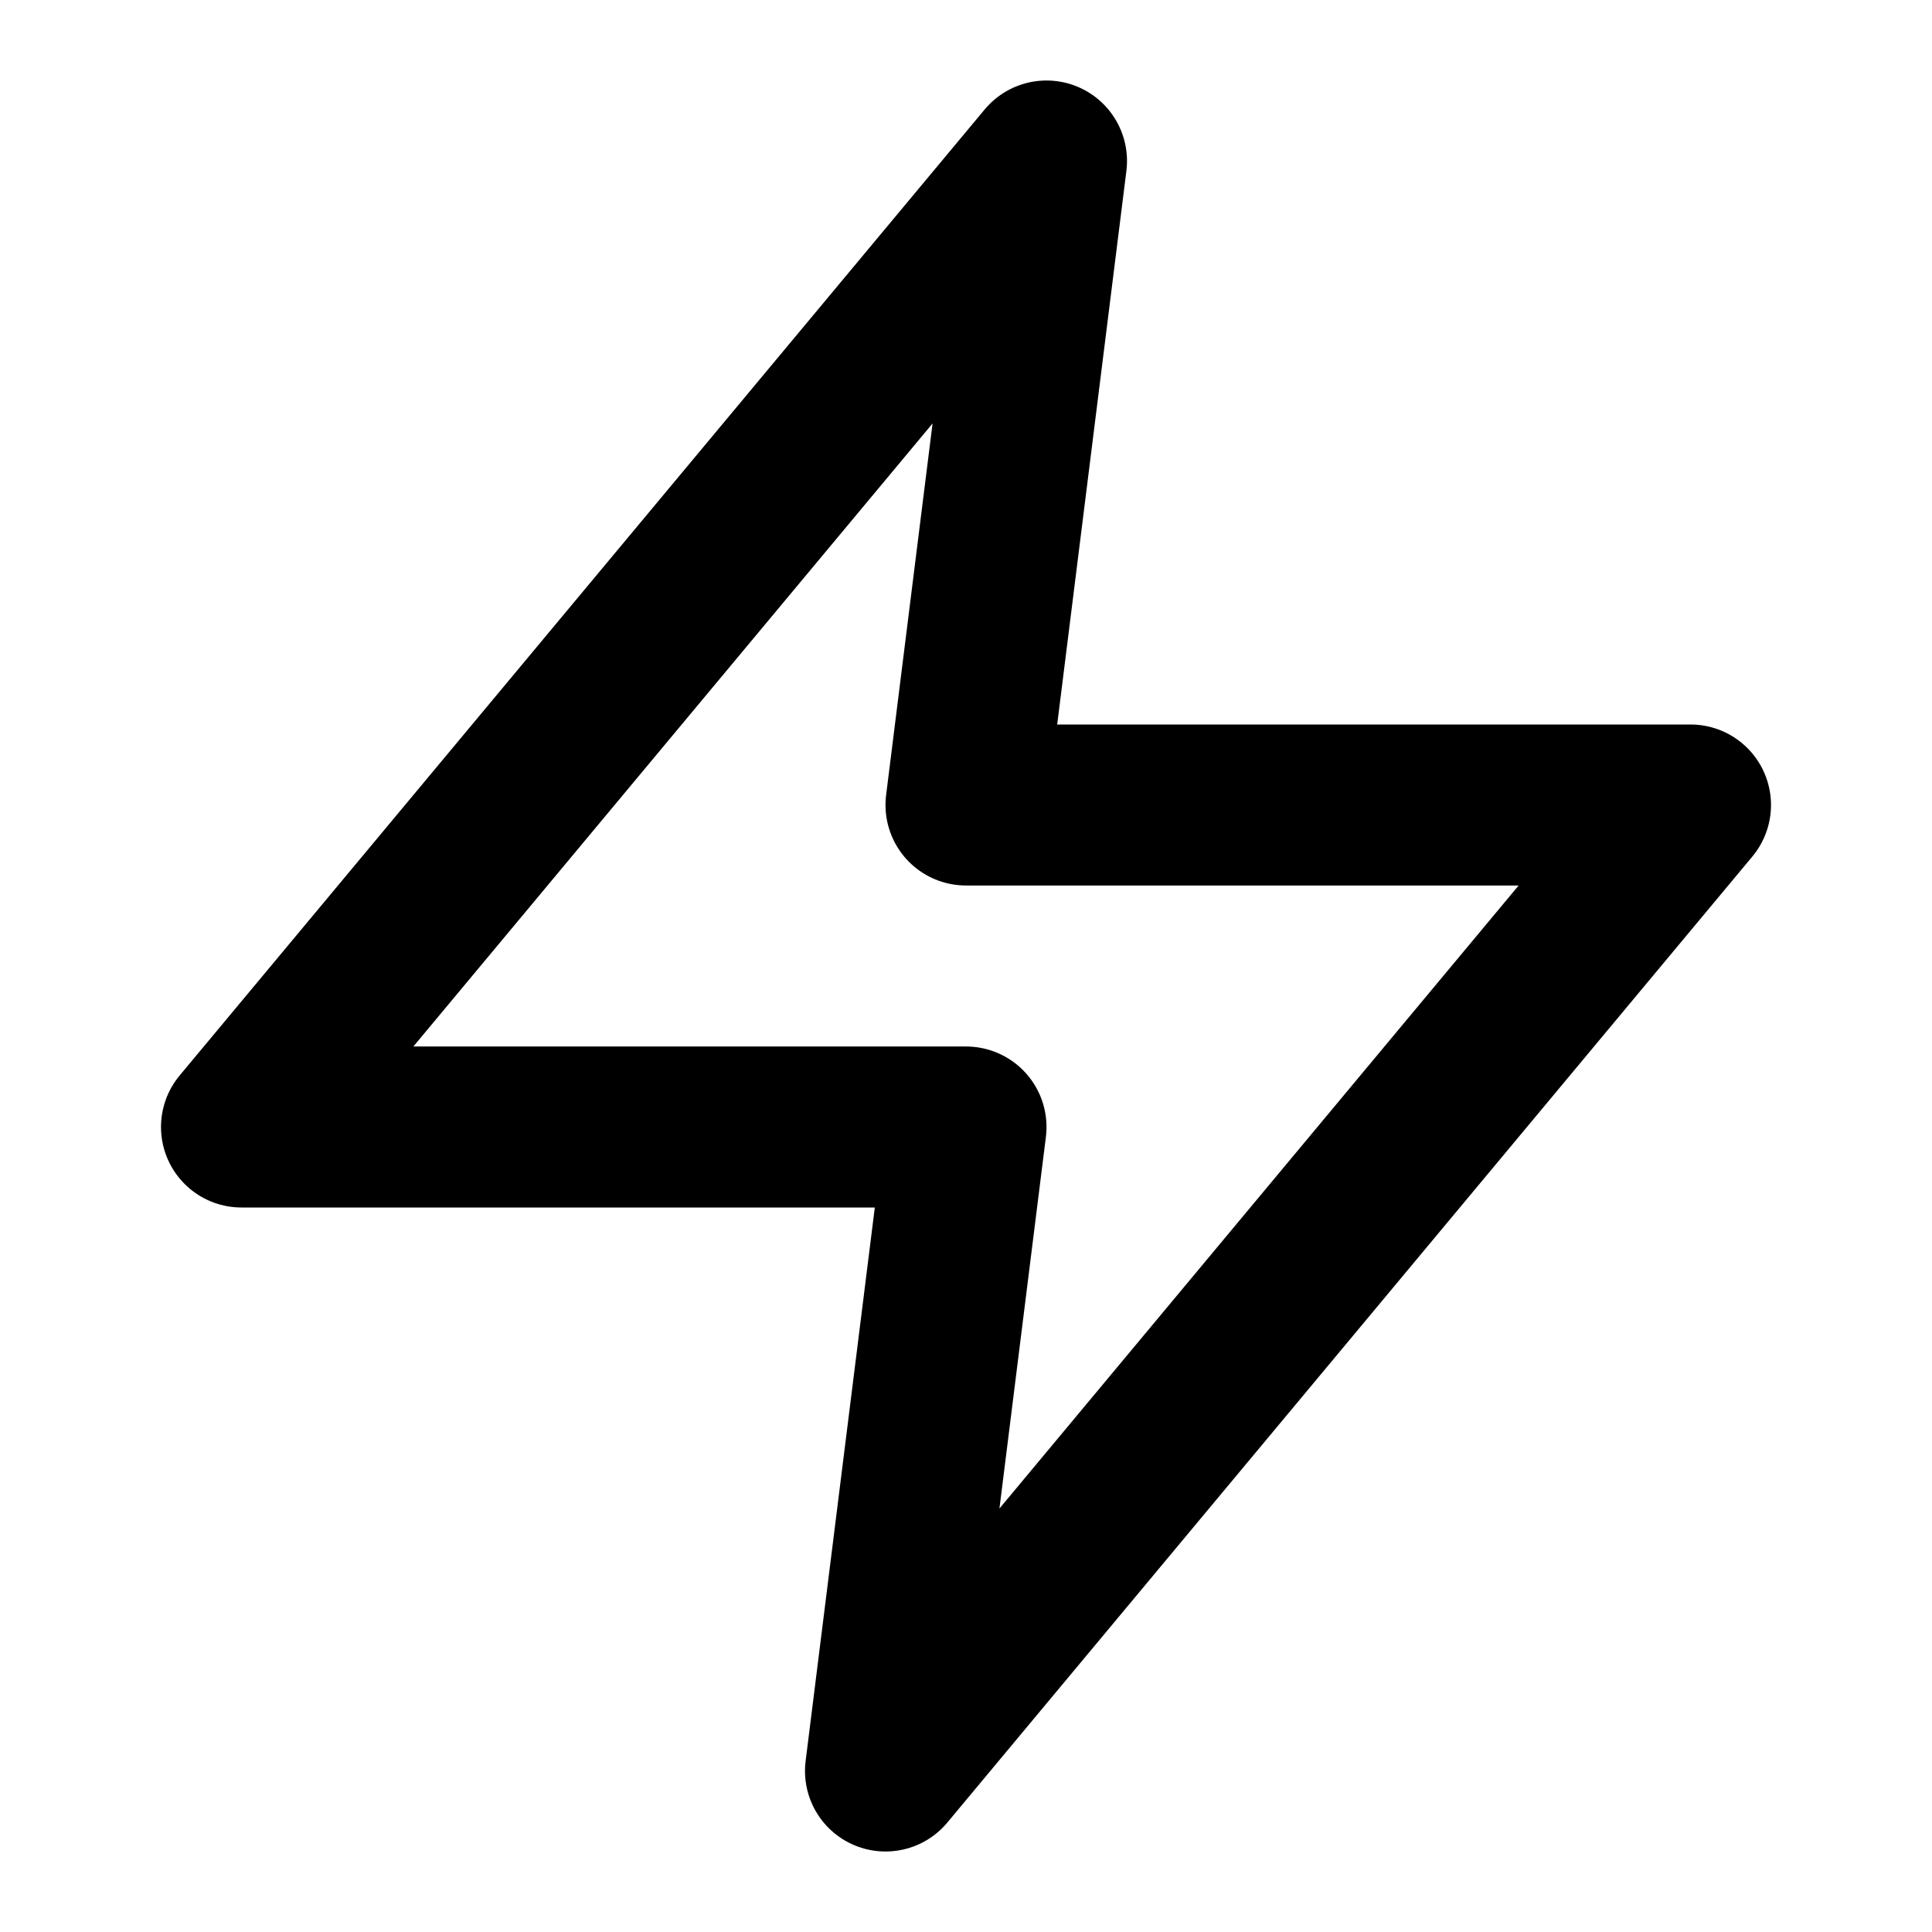
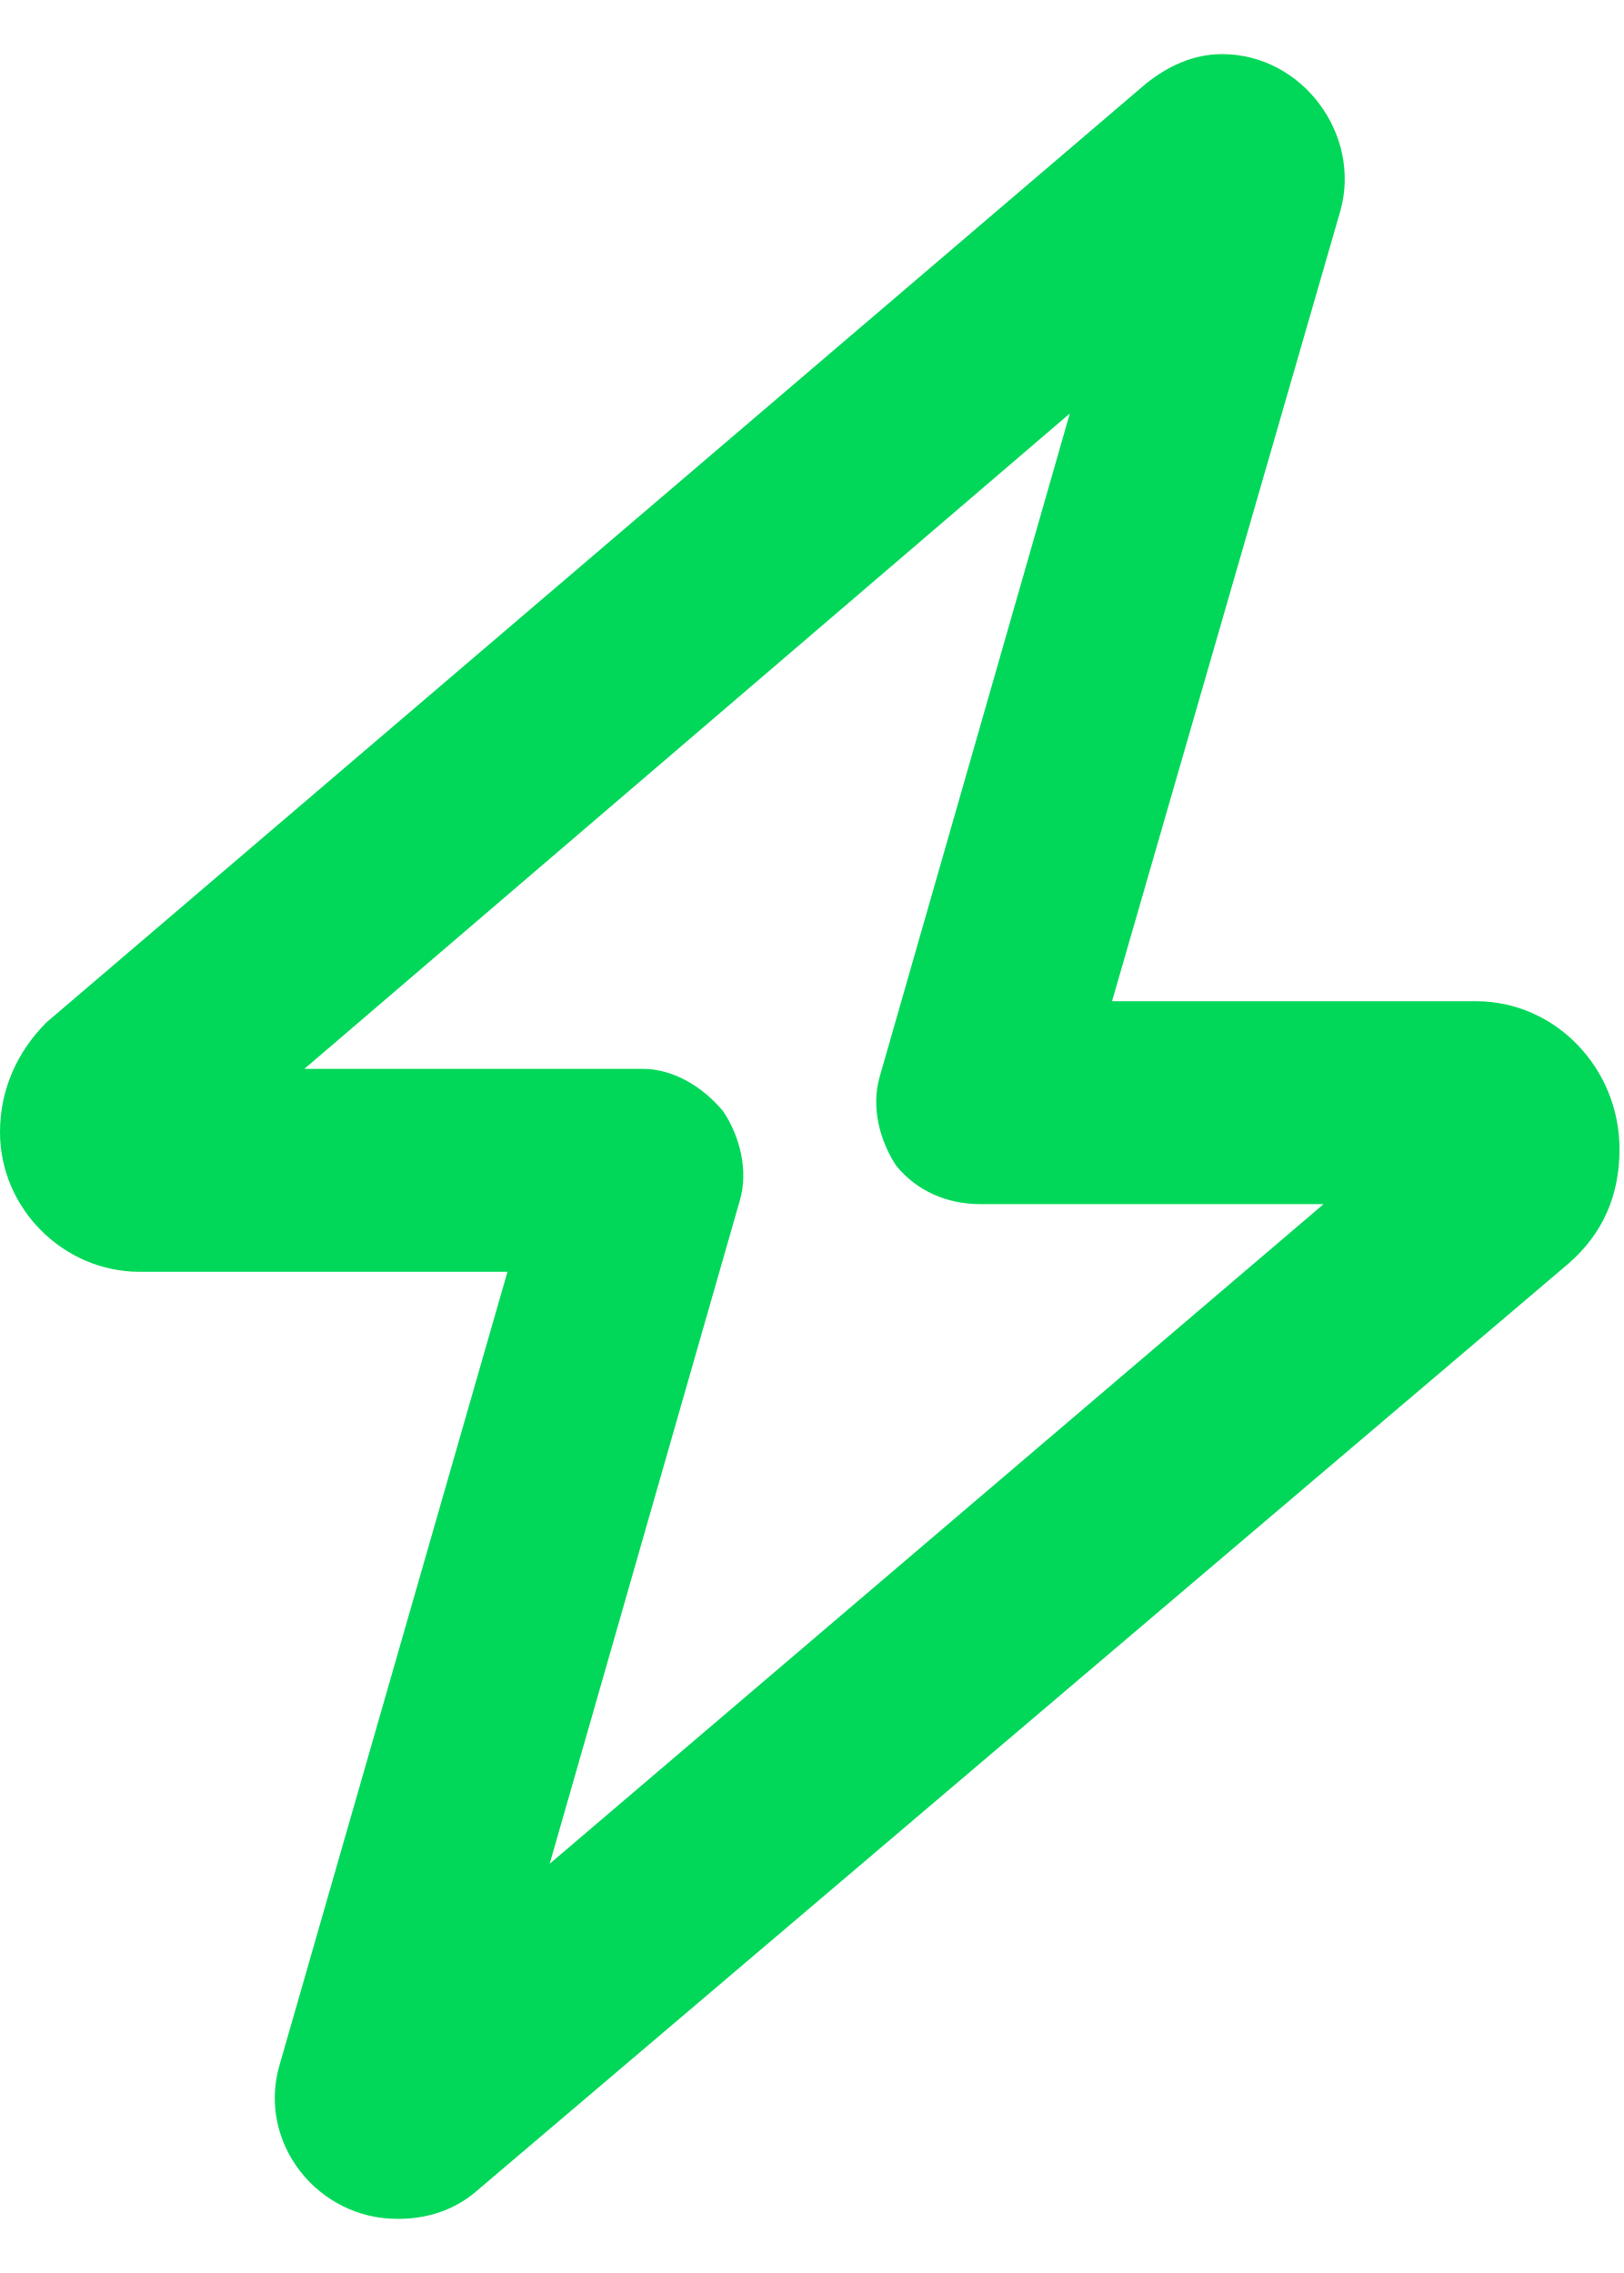
- <svg xmlns="http://www.w3.org/2000/svg" width="24" height="24" viewBox="0 0 24 24" fill="none">
-   <path d="M13 2L3 14H12L11 22L21 10H12L13 2Z" stroke="currentColor" stroke-width="2" stroke-linecap="round" stroke-linejoin="round" />
+ <svg xmlns="http://www.w3.org/2000/svg" width="15" height="21" viewBox="0 0 15 21" fill="none">
+   <path d="M11.289 0.5C12.031 0.5 12.578 1.242 12.383 1.945L10.273 9.25H13.633C14.375 9.25 14.961 9.875 14.961 10.617C14.961 11.047 14.805 11.398 14.492 11.672L4.375 20.266C4.18 20.422 3.945 20.5 3.672 20.5C2.93 20.5 2.383 19.797 2.578 19.094L4.688 11.75H1.289C0.586 11.75 0 11.164 0 10.461C0 10.07 0.156 9.719 0.43 9.445L10.586 0.773C10.781 0.617 11.016 0.5 11.289 0.5ZM9.883 3.82L2.812 9.875H5.938C6.211 9.875 6.484 10.031 6.68 10.266C6.836 10.5 6.914 10.812 6.836 11.086L5.078 17.219L12.227 11.125H9.062C8.75 11.125 8.477 11.008 8.281 10.773C8.125 10.539 8.047 10.227 8.125 9.953L9.883 3.82Z" fill="#01d859" />
</svg>
